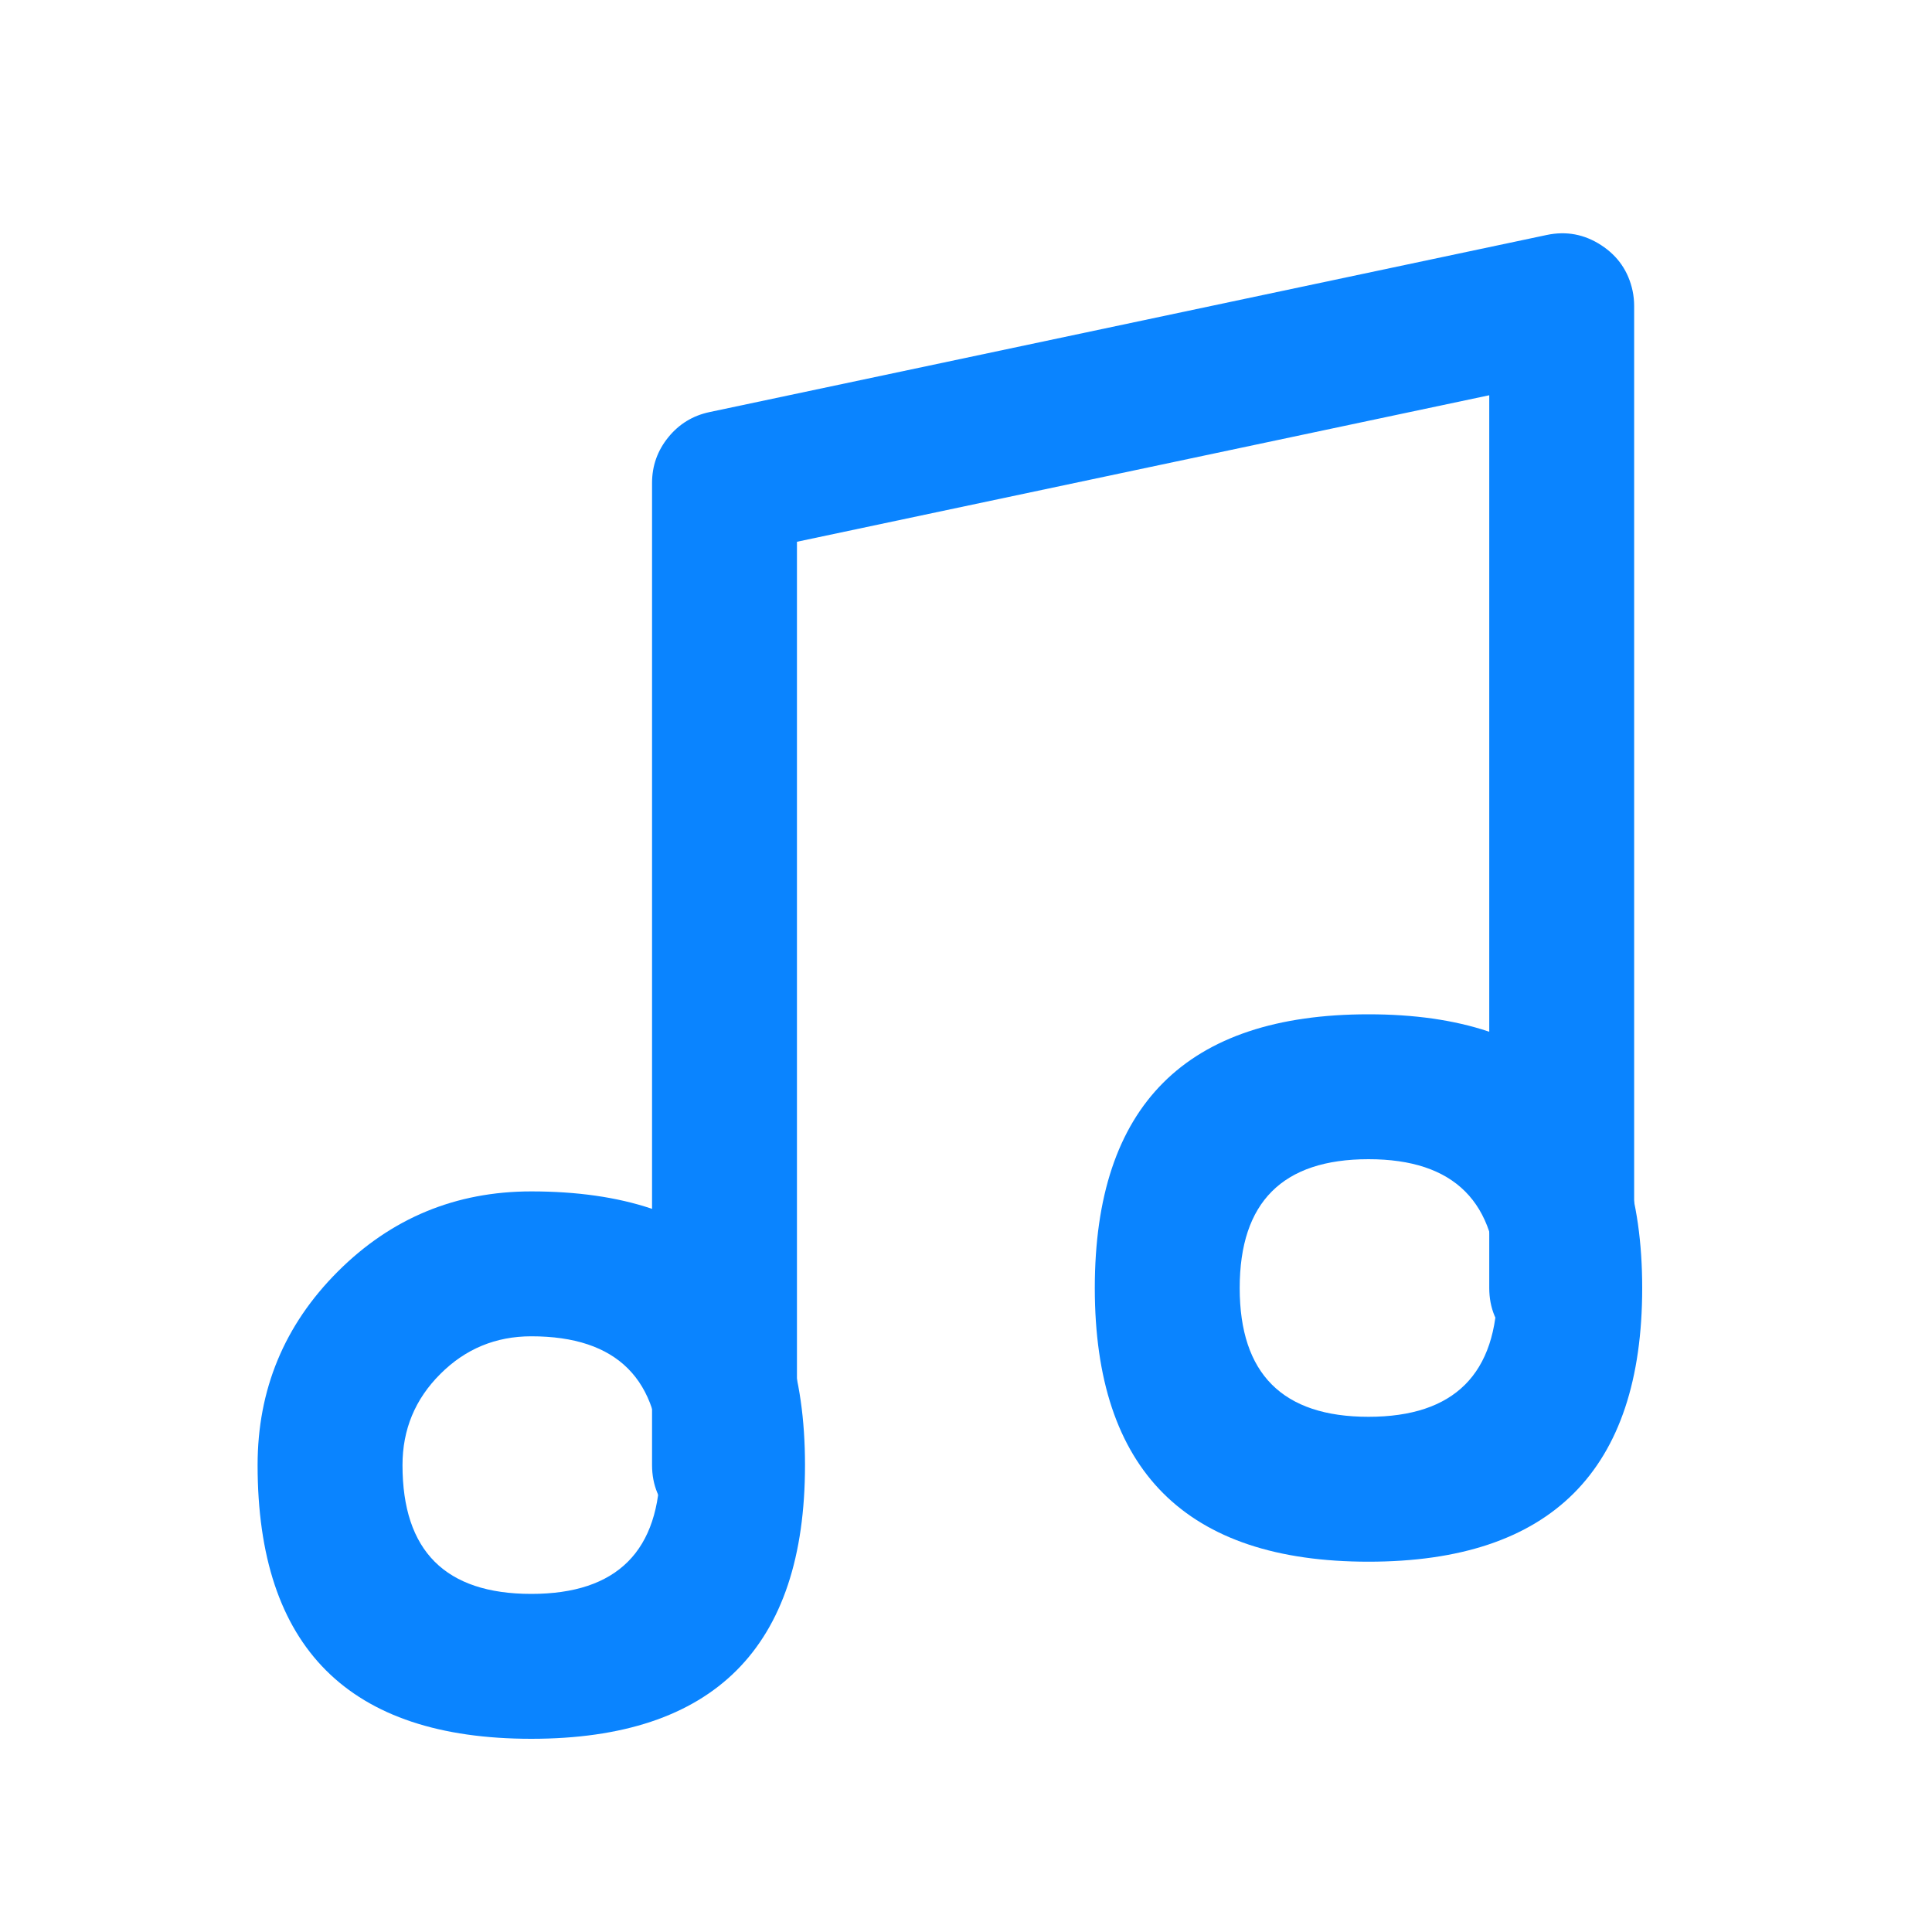
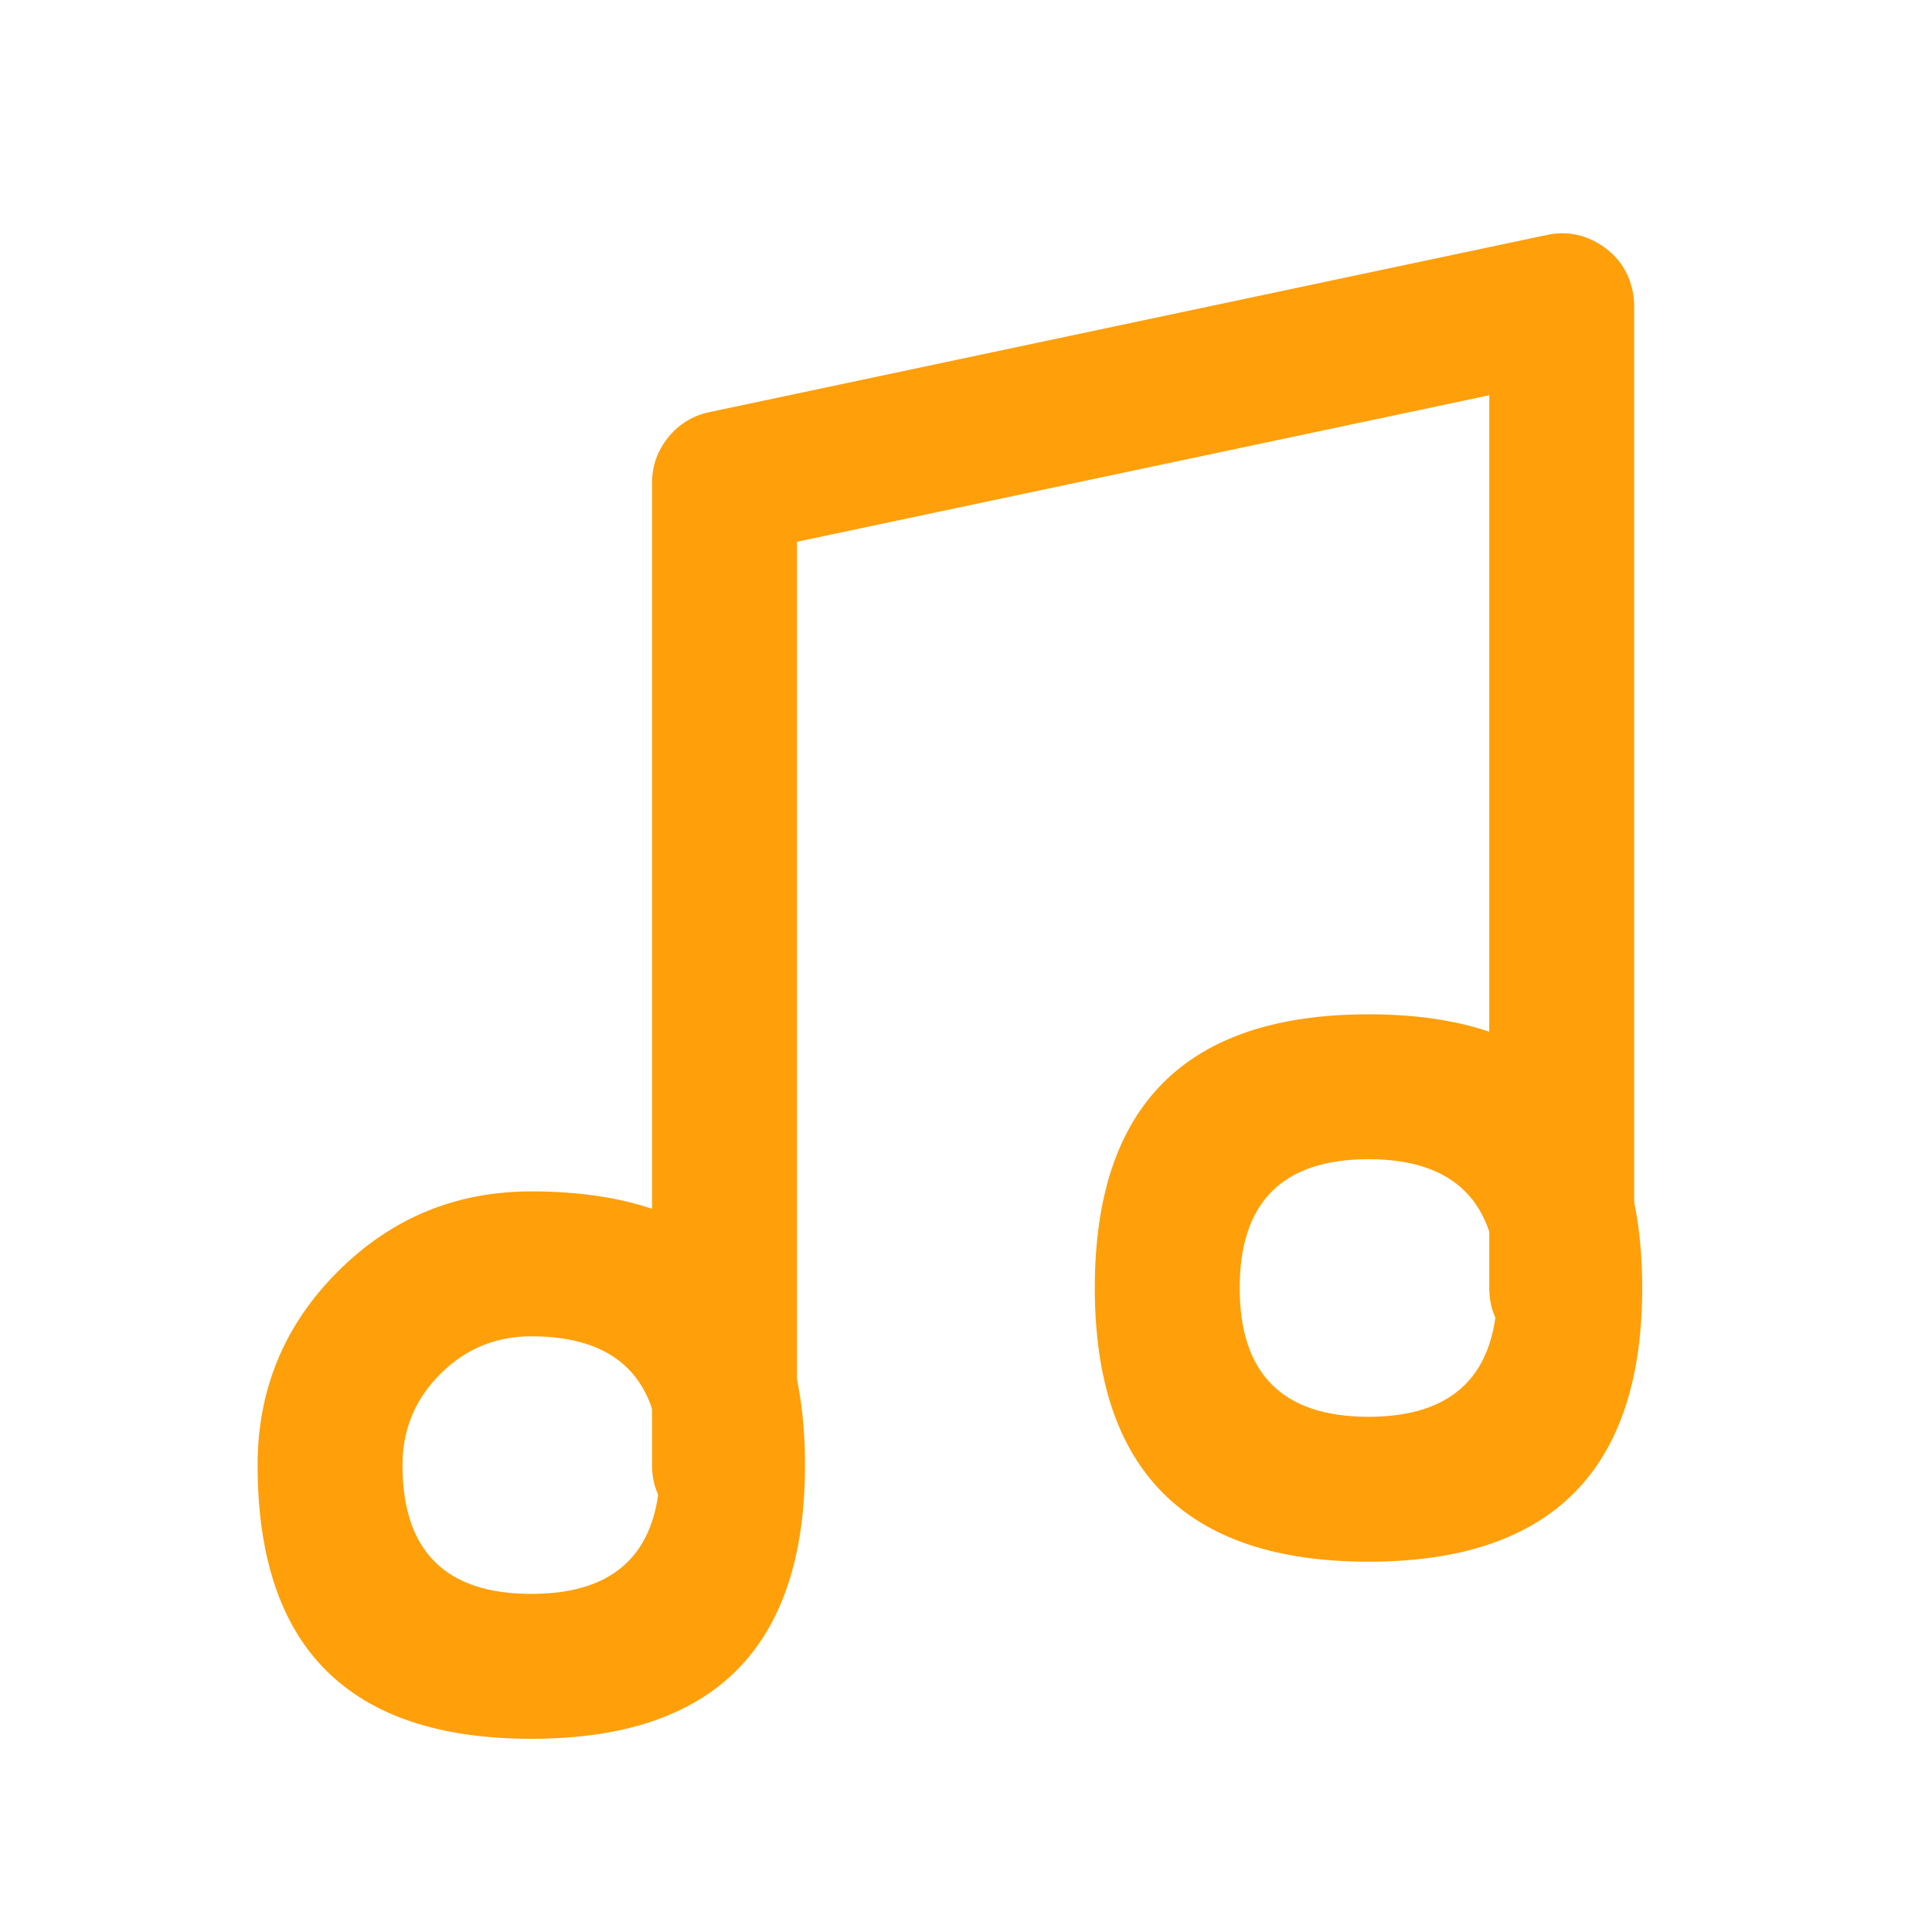
<svg xmlns="http://www.w3.org/2000/svg" width="24" height="24" viewBox="0 0 24 24">
-   <style id="current-color-scheme" type="text/css">.ColorScheme-Highlight{color:#0a84ff}</style>
-   <g class="ColorScheme-Highlight" fill="currentColor">
+   <style id="current-color-scheme" type="text/css">.ColorScheme-ActiveText{color:#ff9f0a}</style>
+   <g class="ColorScheme-ActiveText" fill="currentColor">
    <path d="M8.1,18.2 L8.1,6 Q8.1,5.681 8.301,5.433 Q8.502,5.185 8.814,5.119 L19.214,2.919 Q19.578,2.842 19.891,3.046 Q20.203,3.249 20.281,3.614 Q20.3,3.706 20.3,3.8 L20.3,16 Q20.3,16.373 20.036,16.636 Q19.773,16.9 19.4,16.9 Q19.027,16.9 18.764,16.636 Q18.5,16.373 18.5,16 L18.5,4.91 L9.9,6.73 L9.9,18.2 Q9.9,18.573 9.636,18.836 Q9.373,19.1 9,19.1 Q8.627,19.1 8.364,18.836 Q8.1,18.573 8.1,18.2 Z" />
    <path d="M10,18.2 Q10,21.6 6.6,21.6 Q3.2,21.6 3.2,18.2 Q3.2,16.792 4.196,15.796 Q5.192,14.8 6.6,14.8 Q8.3,14.8 9.15,15.65 Q10,16.5 10,18.2 Z M8.2,18.2 Q8.2,17.4 7.8,17 Q7.4,16.6 6.6,16.6 Q5.937,16.6 5.469,17.069 Q5,17.537 5,18.2 Q5,19.8 6.6,19.8 Q8.2,19.8 8.2,18.2 Z" />
    <path d="M20.4,16 Q20.4,19.4 17,19.4 Q13.6,19.4 13.6,16 Q13.6,12.6 17,12.6 Q20.4,12.6 20.4,16 Z M18.6,16 Q18.6,14.4 17,14.4 Q15.4,14.4 15.4,16 Q15.4,17.6 17,17.6 Q18.6,17.6 18.6,16 Z" />
  </g>
</svg>
